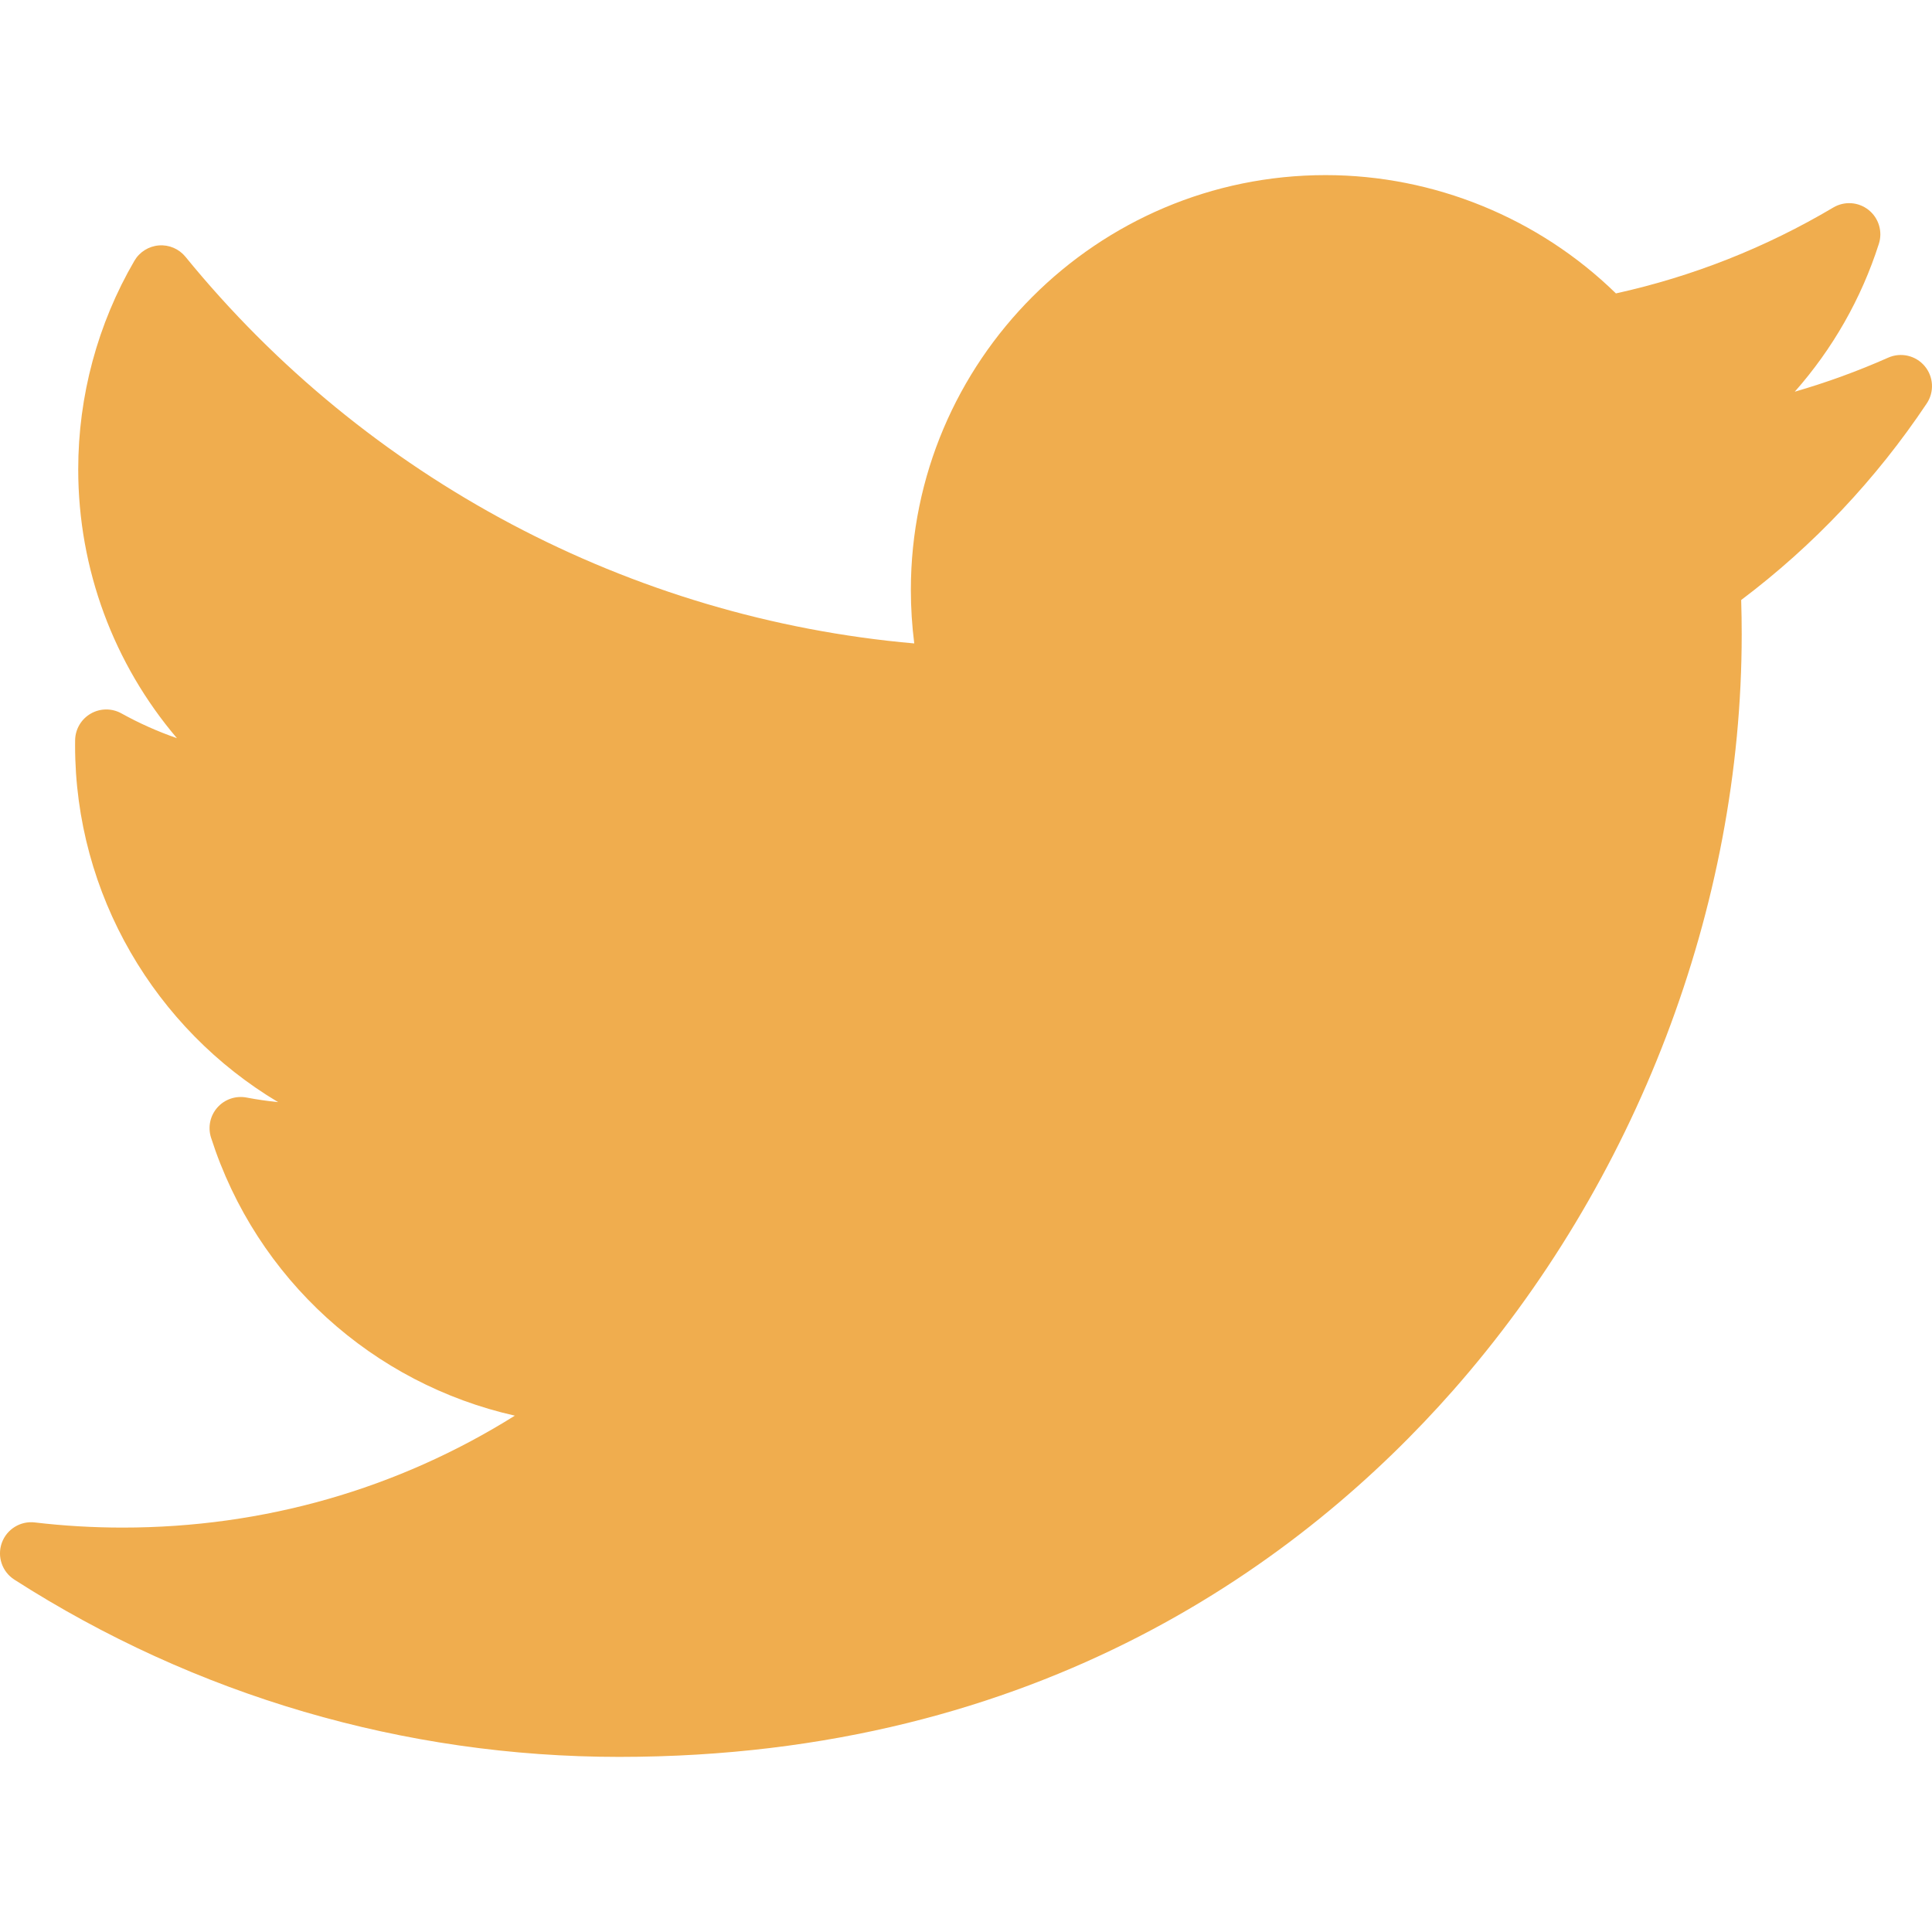
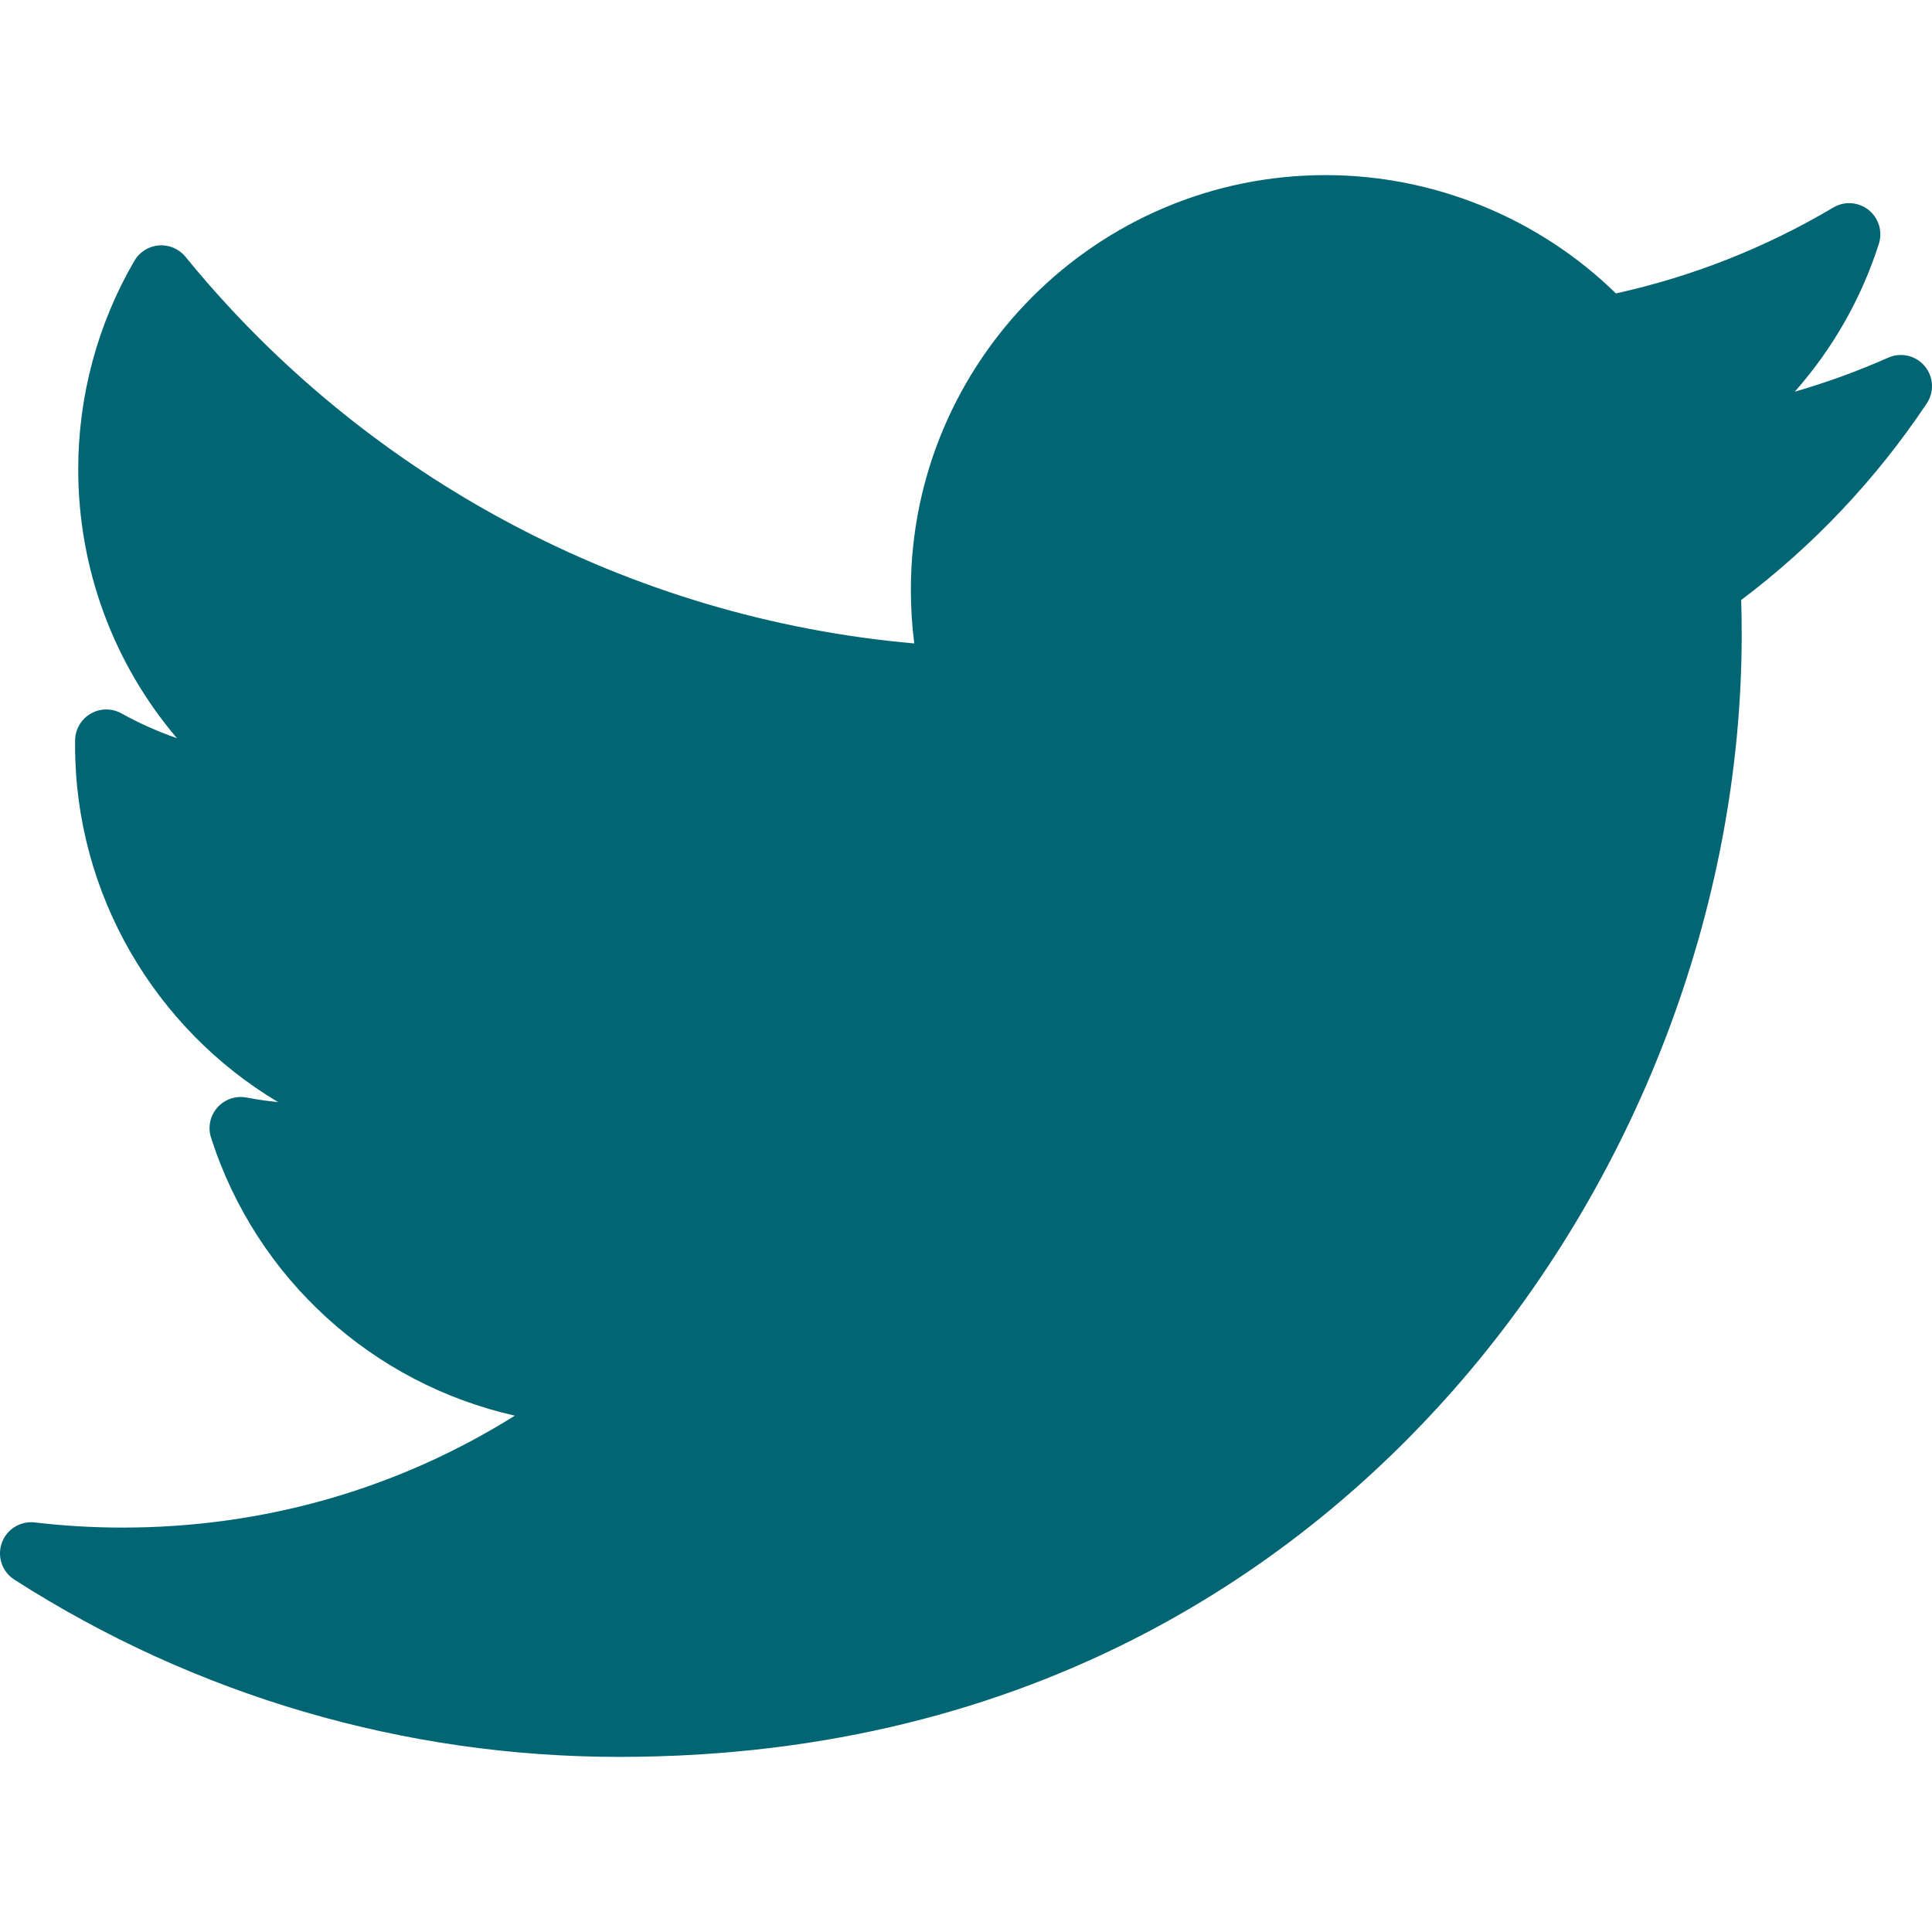
- <svg xmlns="http://www.w3.org/2000/svg" fill="#f0ad4e" height="800px" width="800px" version="1.1" id="Layer_1" viewBox="0 0 310 310" xml:space="preserve">
+ <svg xmlns="http://www.w3.org/2000/svg" fill="#026573" height="800px" width="800px" version="1.1" id="Layer_1" viewBox="0 0 310 310" xml:space="preserve">
  <g id="XMLID_826_">
    <path id="XMLID_827_" d="M302.973,57.388c-4.87,2.16-9.877,3.983-14.993,5.463c6.057-6.85,10.675-14.91,13.494-23.73   c0.632-1.977-0.023-4.141-1.648-5.434c-1.623-1.294-3.878-1.449-5.665-0.39c-10.865,6.444-22.587,11.075-34.878,13.783   c-12.381-12.098-29.197-18.983-46.581-18.983c-36.695,0-66.549,29.853-66.549,66.547c0,2.89,0.183,5.764,0.545,8.598   C101.163,99.244,58.83,76.863,29.76,41.204c-1.036-1.271-2.632-1.956-4.266-1.825c-1.635,0.128-3.104,1.05-3.93,2.467   c-5.896,10.117-9.013,21.688-9.013,33.461c0,16.035,5.725,31.249,15.838,43.137c-3.075-1.065-6.059-2.396-8.907-3.977   c-1.529-0.851-3.395-0.838-4.914,0.033c-1.52,0.871-2.473,2.473-2.513,4.224c-0.007,0.295-0.007,0.59-0.007,0.889   c0,23.935,12.882,45.484,32.577,57.229c-1.692-0.169-3.383-0.414-5.063-0.735c-1.732-0.331-3.513,0.276-4.681,1.597   c-1.17,1.32-1.557,3.16-1.018,4.84c7.29,22.76,26.059,39.501,48.749,44.605c-18.819,11.787-40.34,17.961-62.932,17.961   c-4.714,0-9.455-0.277-14.095-0.826c-2.305-0.274-4.509,1.087-5.294,3.279c-0.785,2.193,0.047,4.638,2.008,5.895   c29.023,18.609,62.582,28.445,97.047,28.445c67.754,0,110.139-31.95,133.764-58.753c29.46-33.421,46.356-77.658,46.356-121.367   c0-1.826-0.028-3.67-0.084-5.508c11.623-8.757,21.63-19.355,29.773-31.536c1.237-1.85,1.103-4.295-0.33-5.998   C307.394,57.037,305.009,56.486,302.973,57.388z" />
  </g>
</svg>
